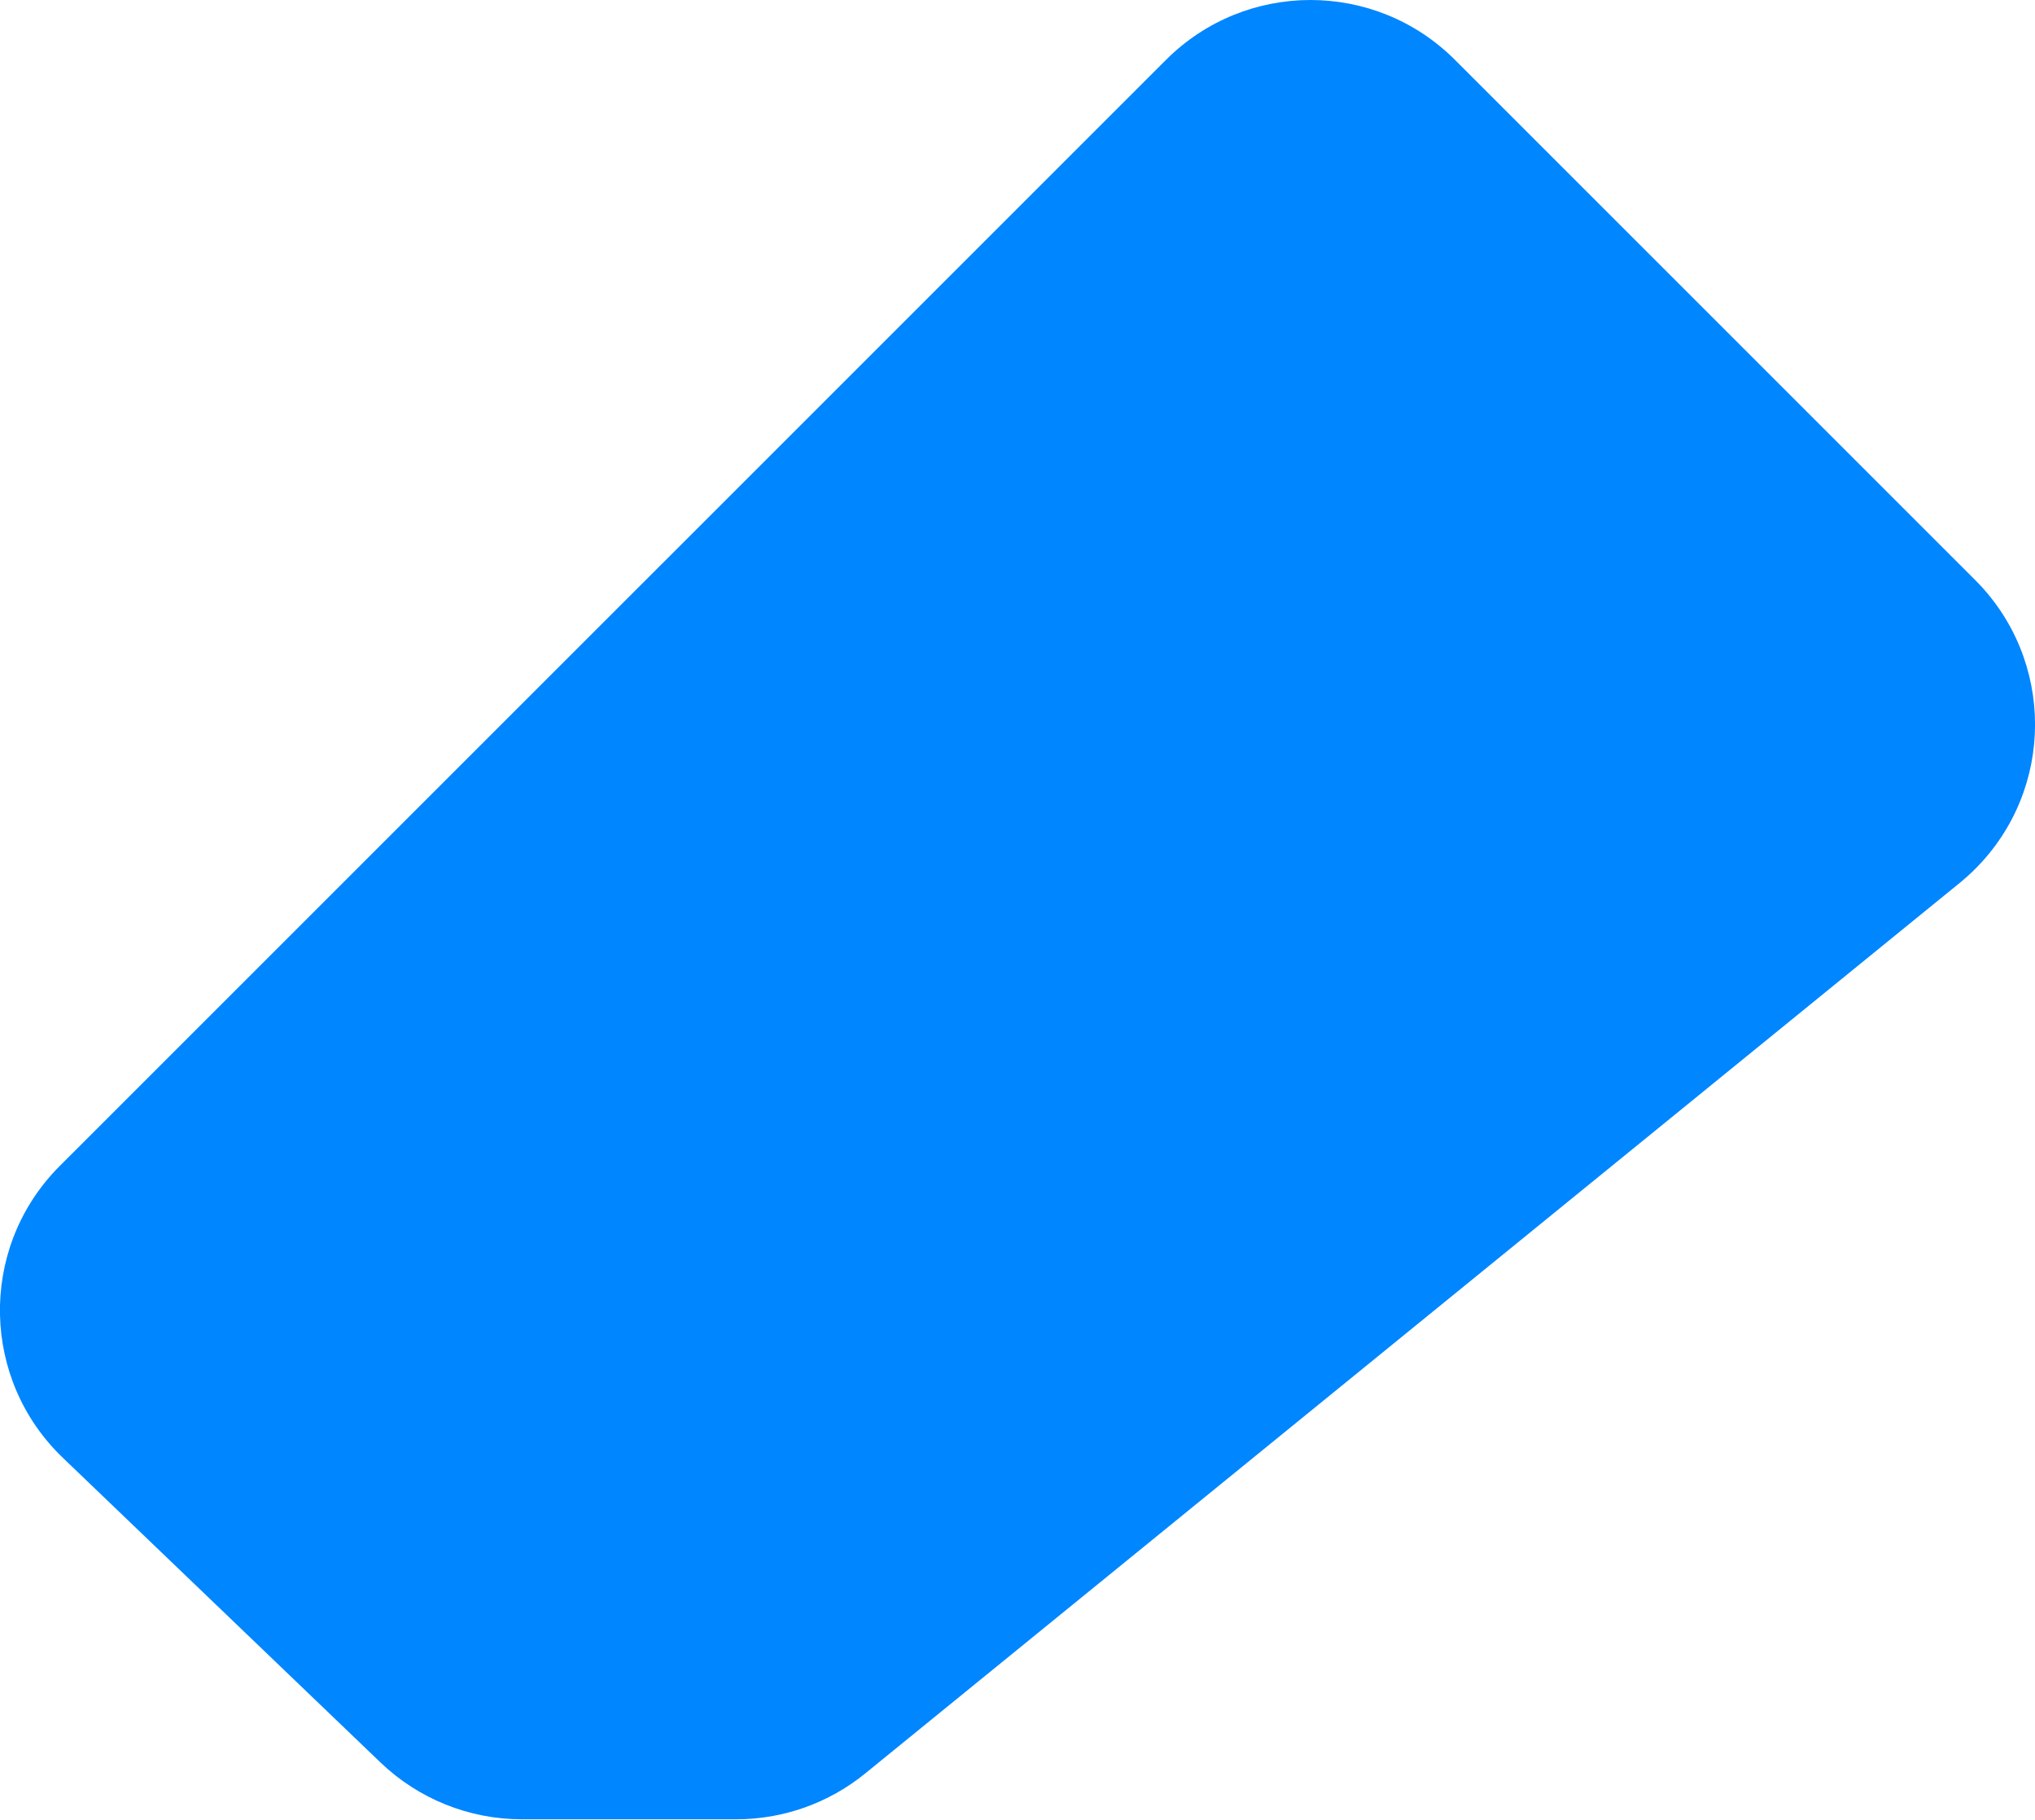
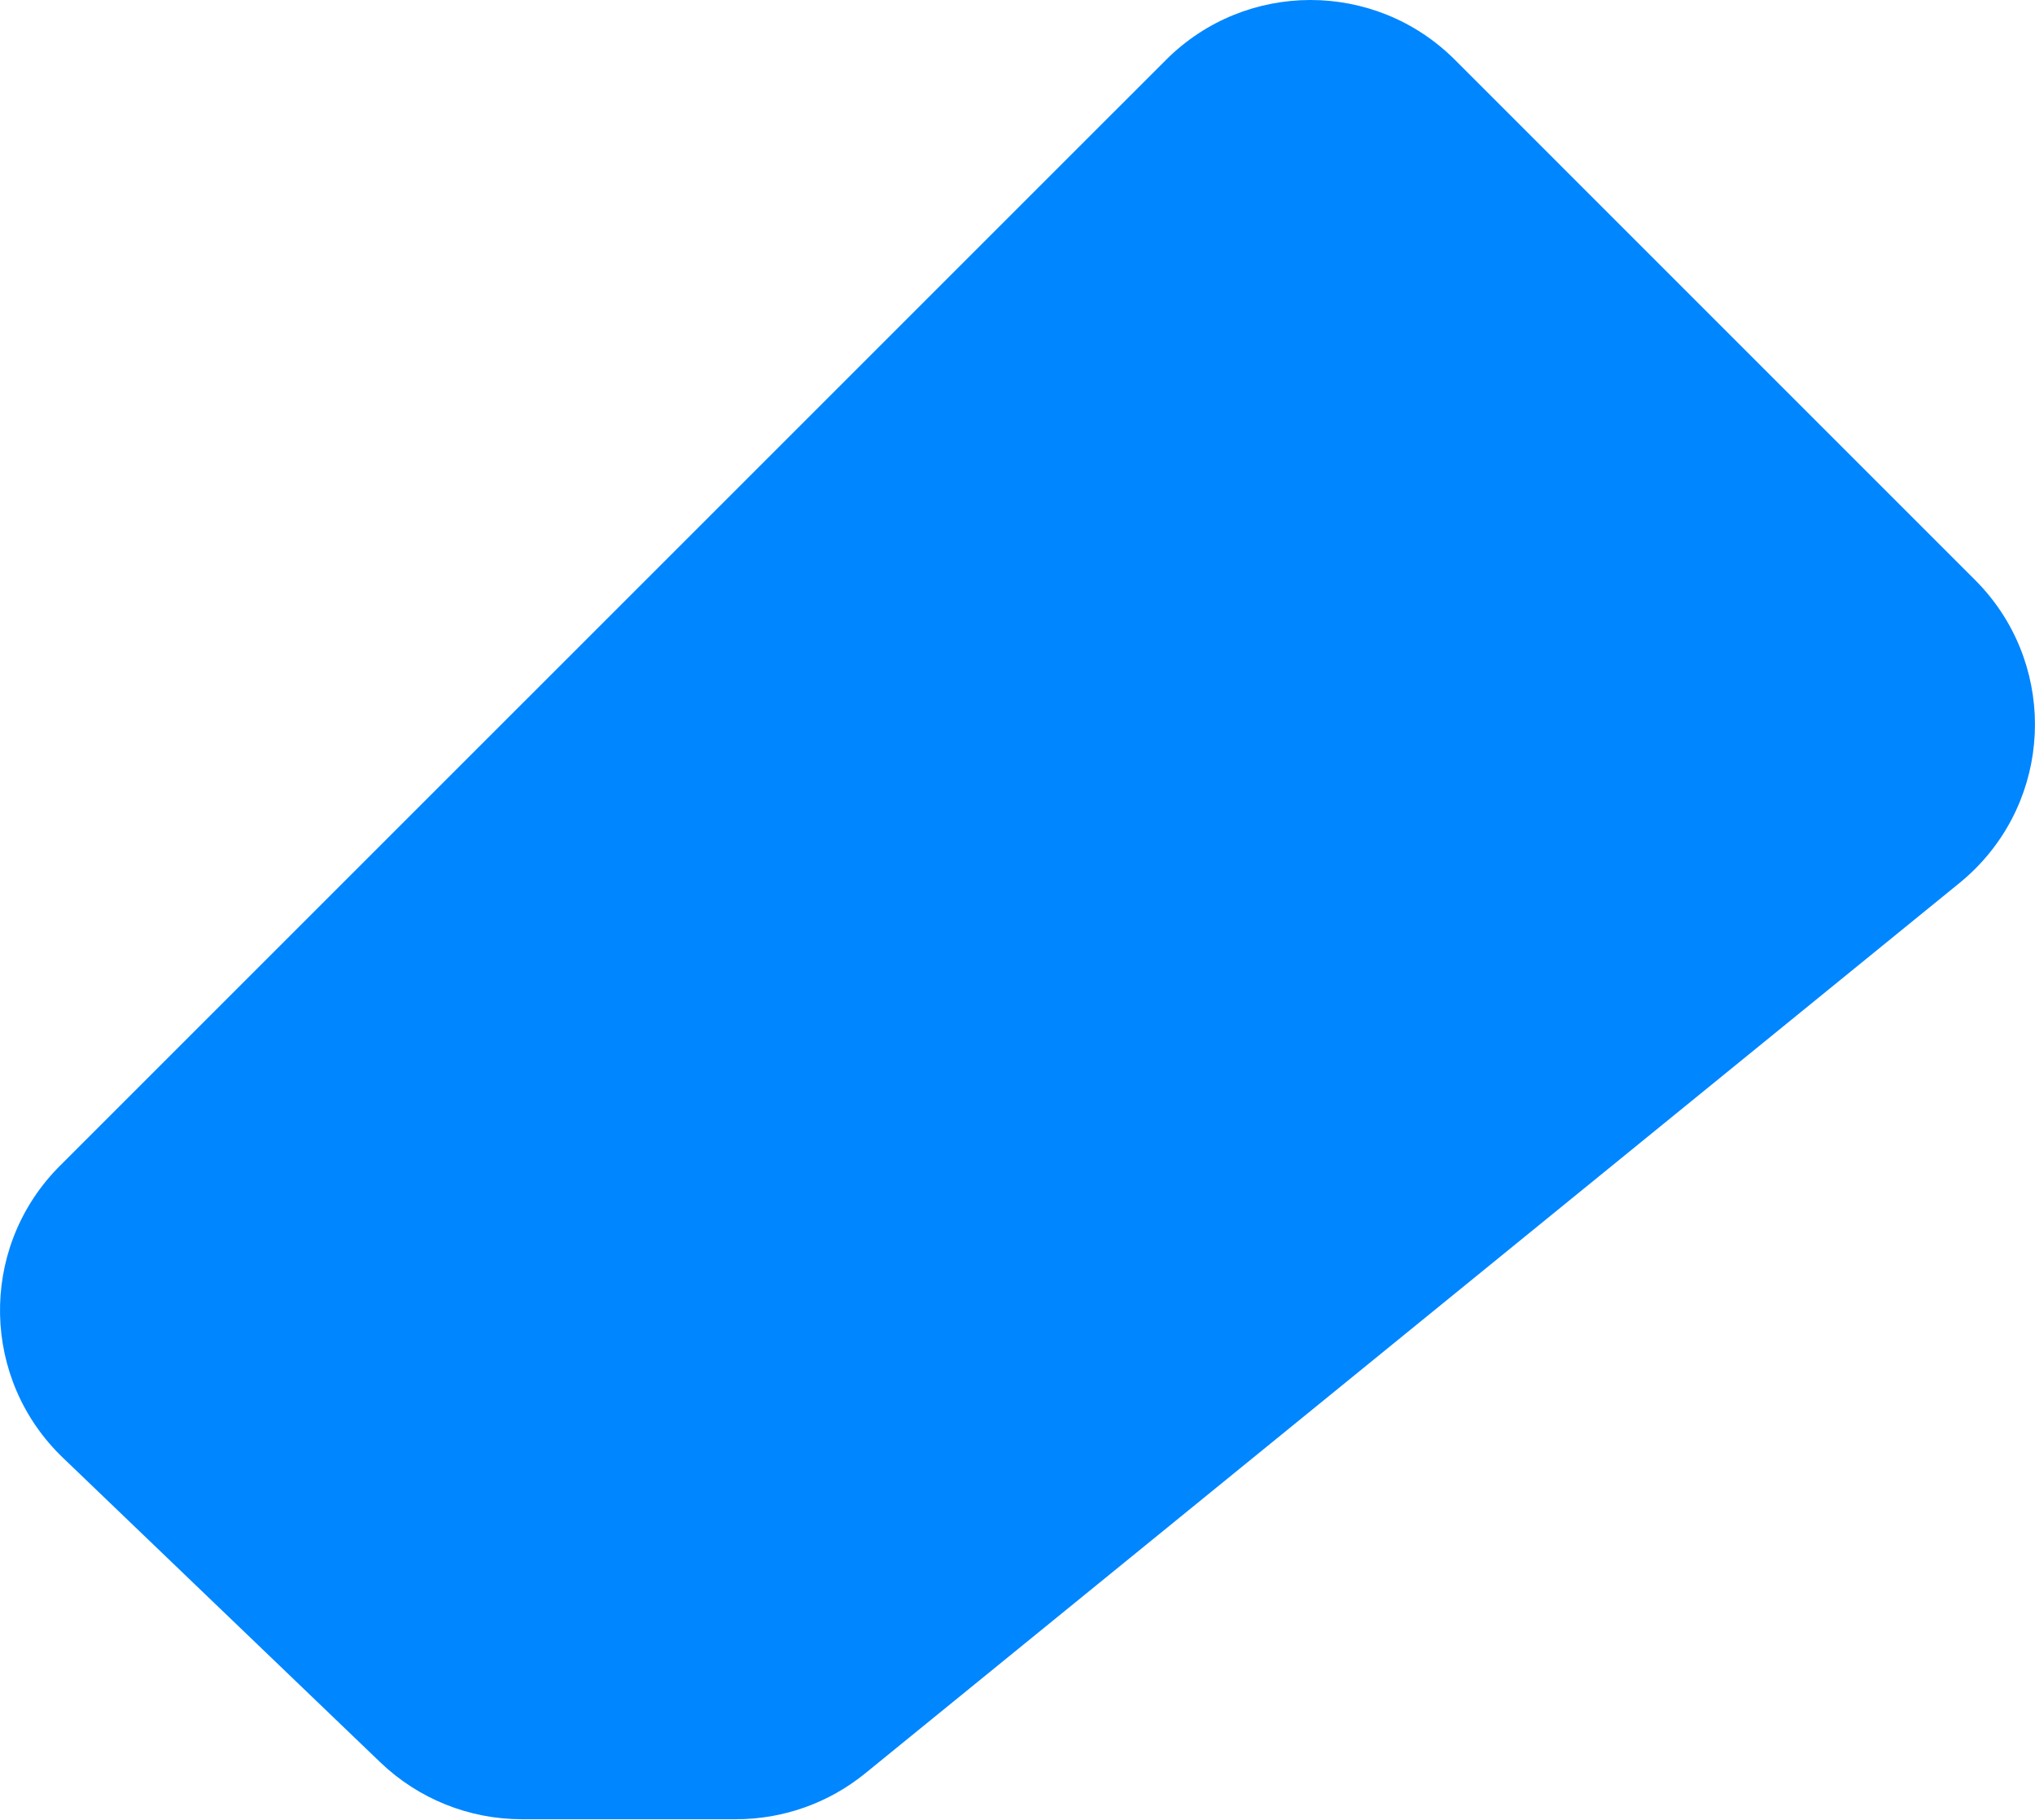
- <svg xmlns="http://www.w3.org/2000/svg" viewBox="0 0 996.27 890.7">
-   <defs>
-     <style>.cls-1{fill:#0086ff;}</style>
-   </defs>
-   <g id="Шар_2" data-name="Шар 2">
-     <g id="Шар_1-2" data-name="Шар 1">
-       <g id="_4699---Homepage---V5" data-name="4699---Homepage---V5">
-         <path id="blueRectangle" class="cls-1" d="M712.28,29.29,967,284a100,100,0,0,1,0,141.42q-3.63,3.61-7.6,6.86l-535.83,436a100,100,0,0,1-63.12,22.44H255.49a100,100,0,0,1-69.22-27.83L30.78,713.74a100,100,0,0,1-3-141.39c.48-.51,1-1,1.46-1.49L570.86,29.29A100,100,0,0,1,712.28,29.29Z" />
-       </g>
-     </g>
-   </g>
+ <svg xmlns="http://www.w3.org/2000/svg" width="996.31" height="890.72" viewBox="0 0 996.31 890.72">
+   <path d="M712.31,29.29,967,284a100,100,0,0,1,0,141.42q-3.63,3.61-7.6,6.86l-535.83,436a100,100,0,0,1-63.12,22.44h-105a100,100,0,0,1-69.22-27.83L30.81,713.74a100,100,0,0,1-3-141.39h0c.48-.51,1-1,1.46-1.49L570.89,29.29A100,100,0,0,1,712.31,29.29Z" style="fill: #0086ff" />
</svg>
